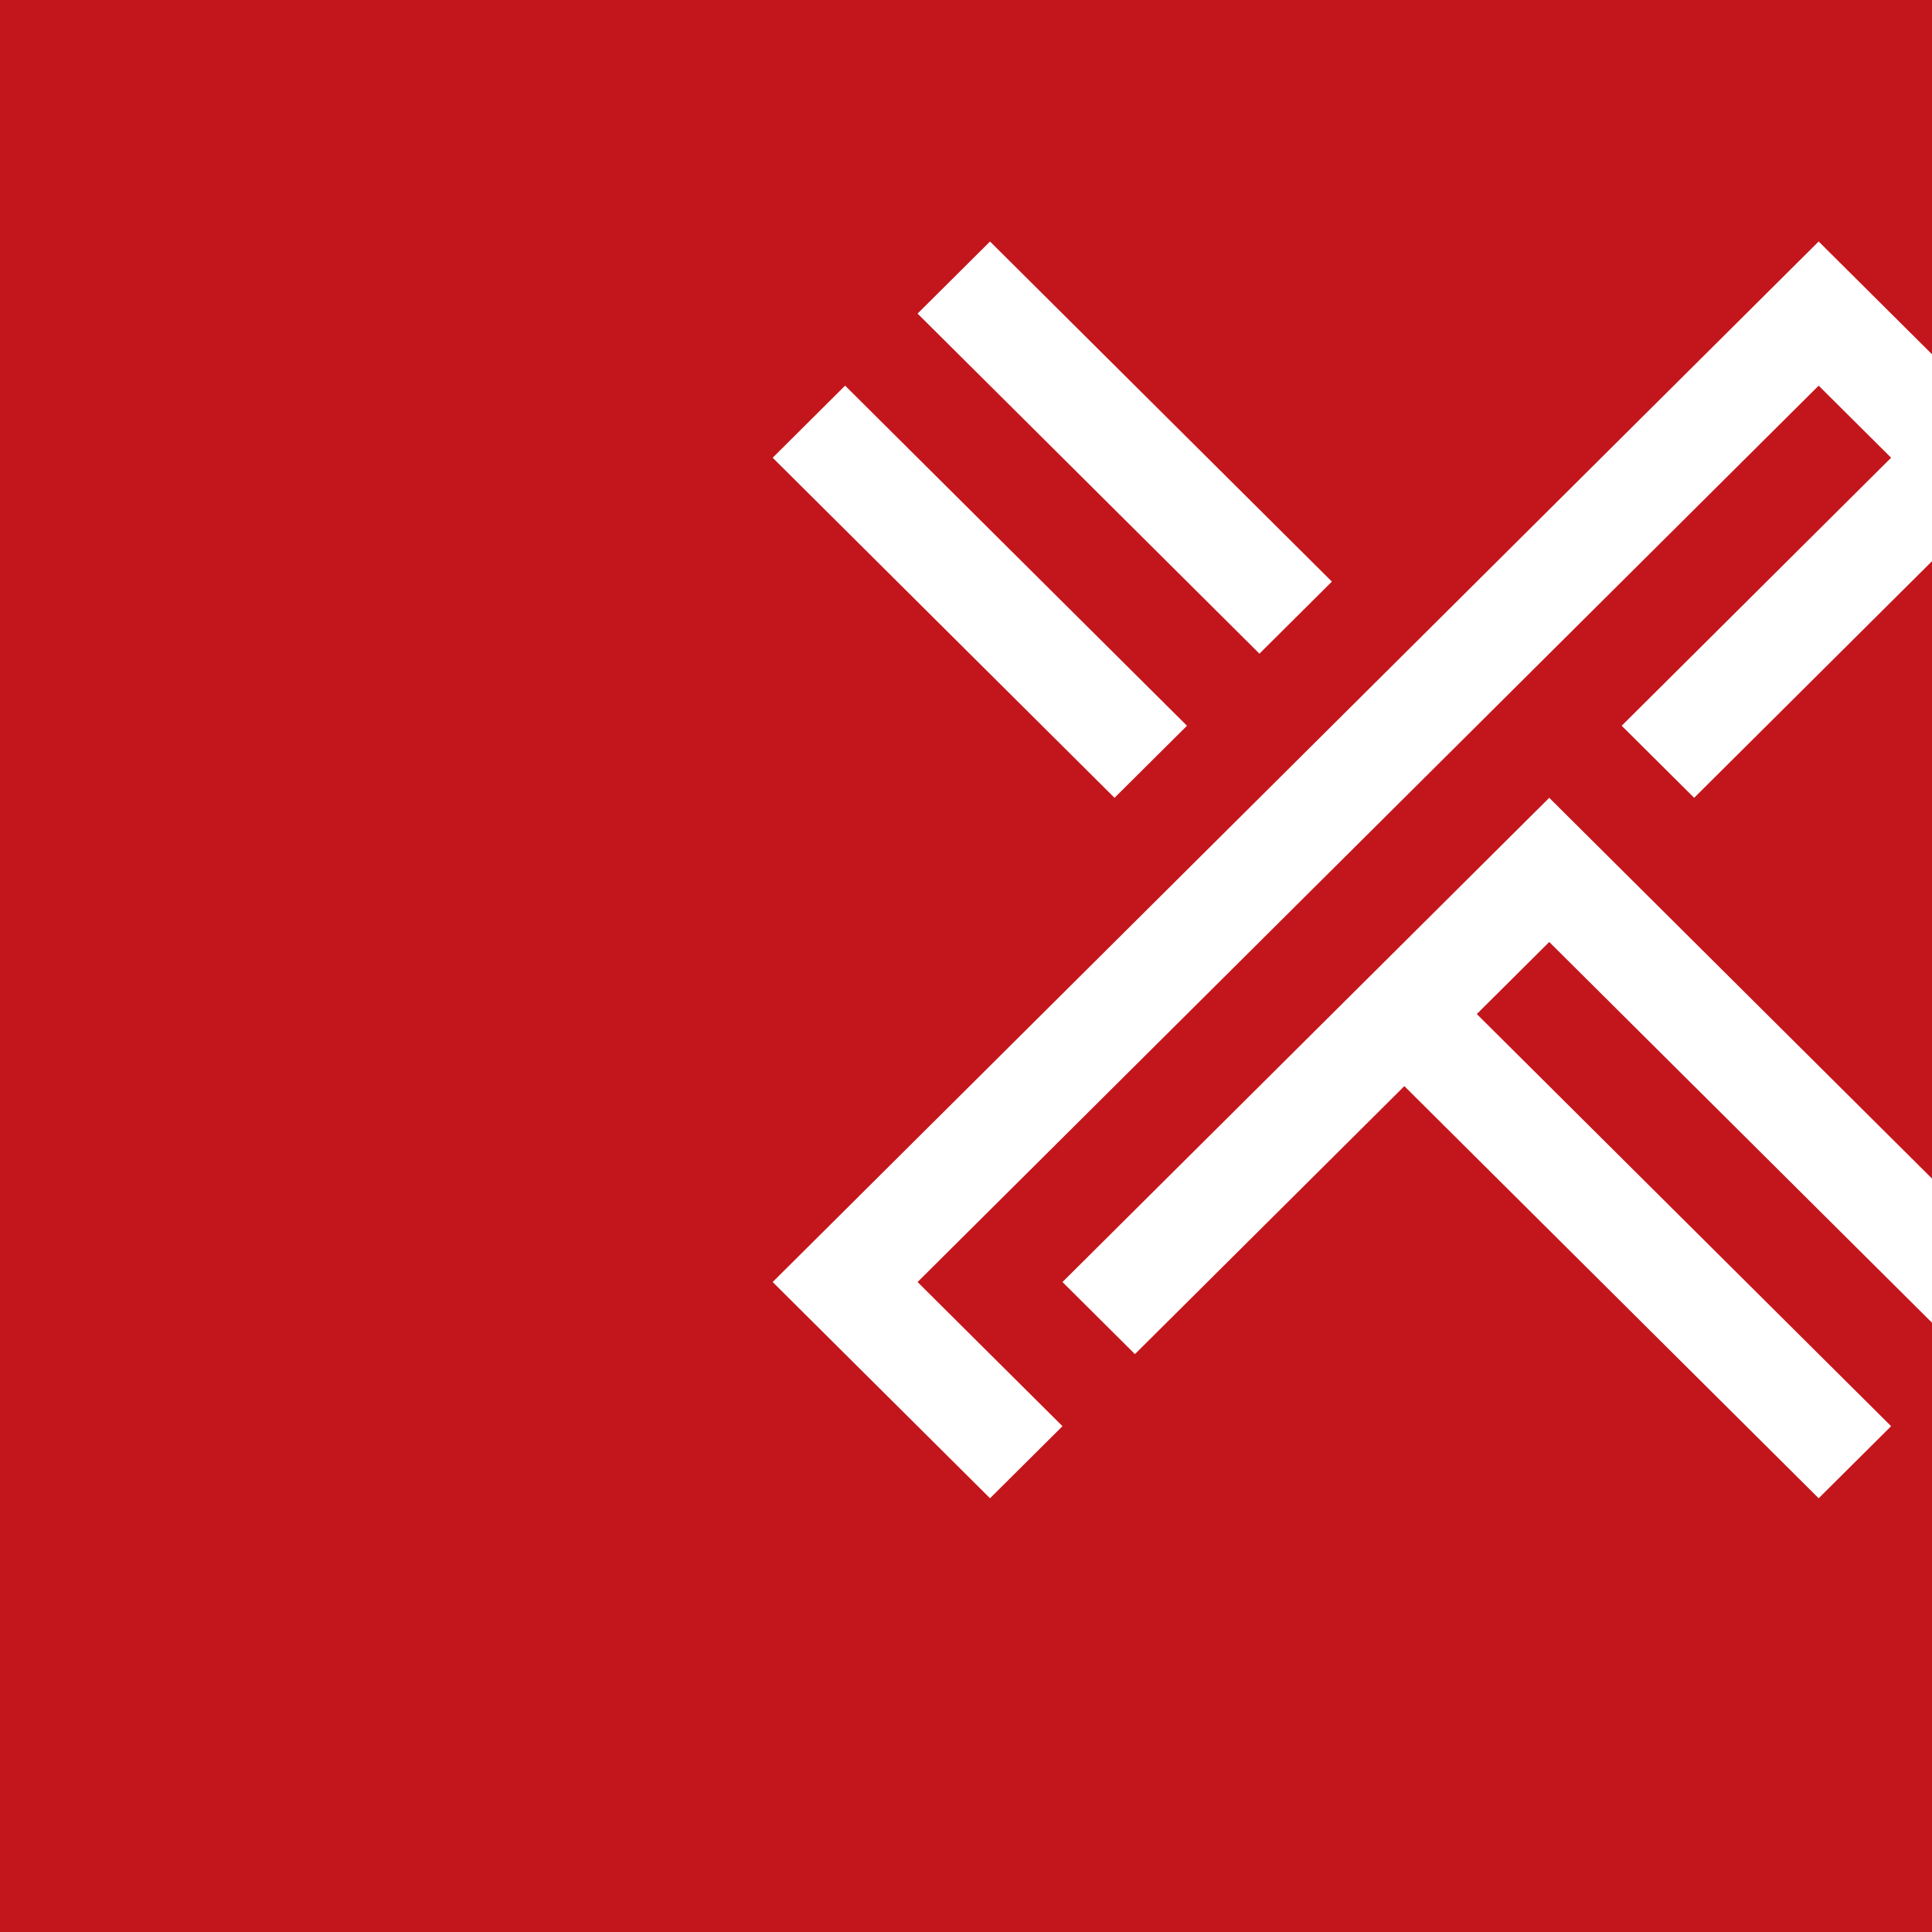
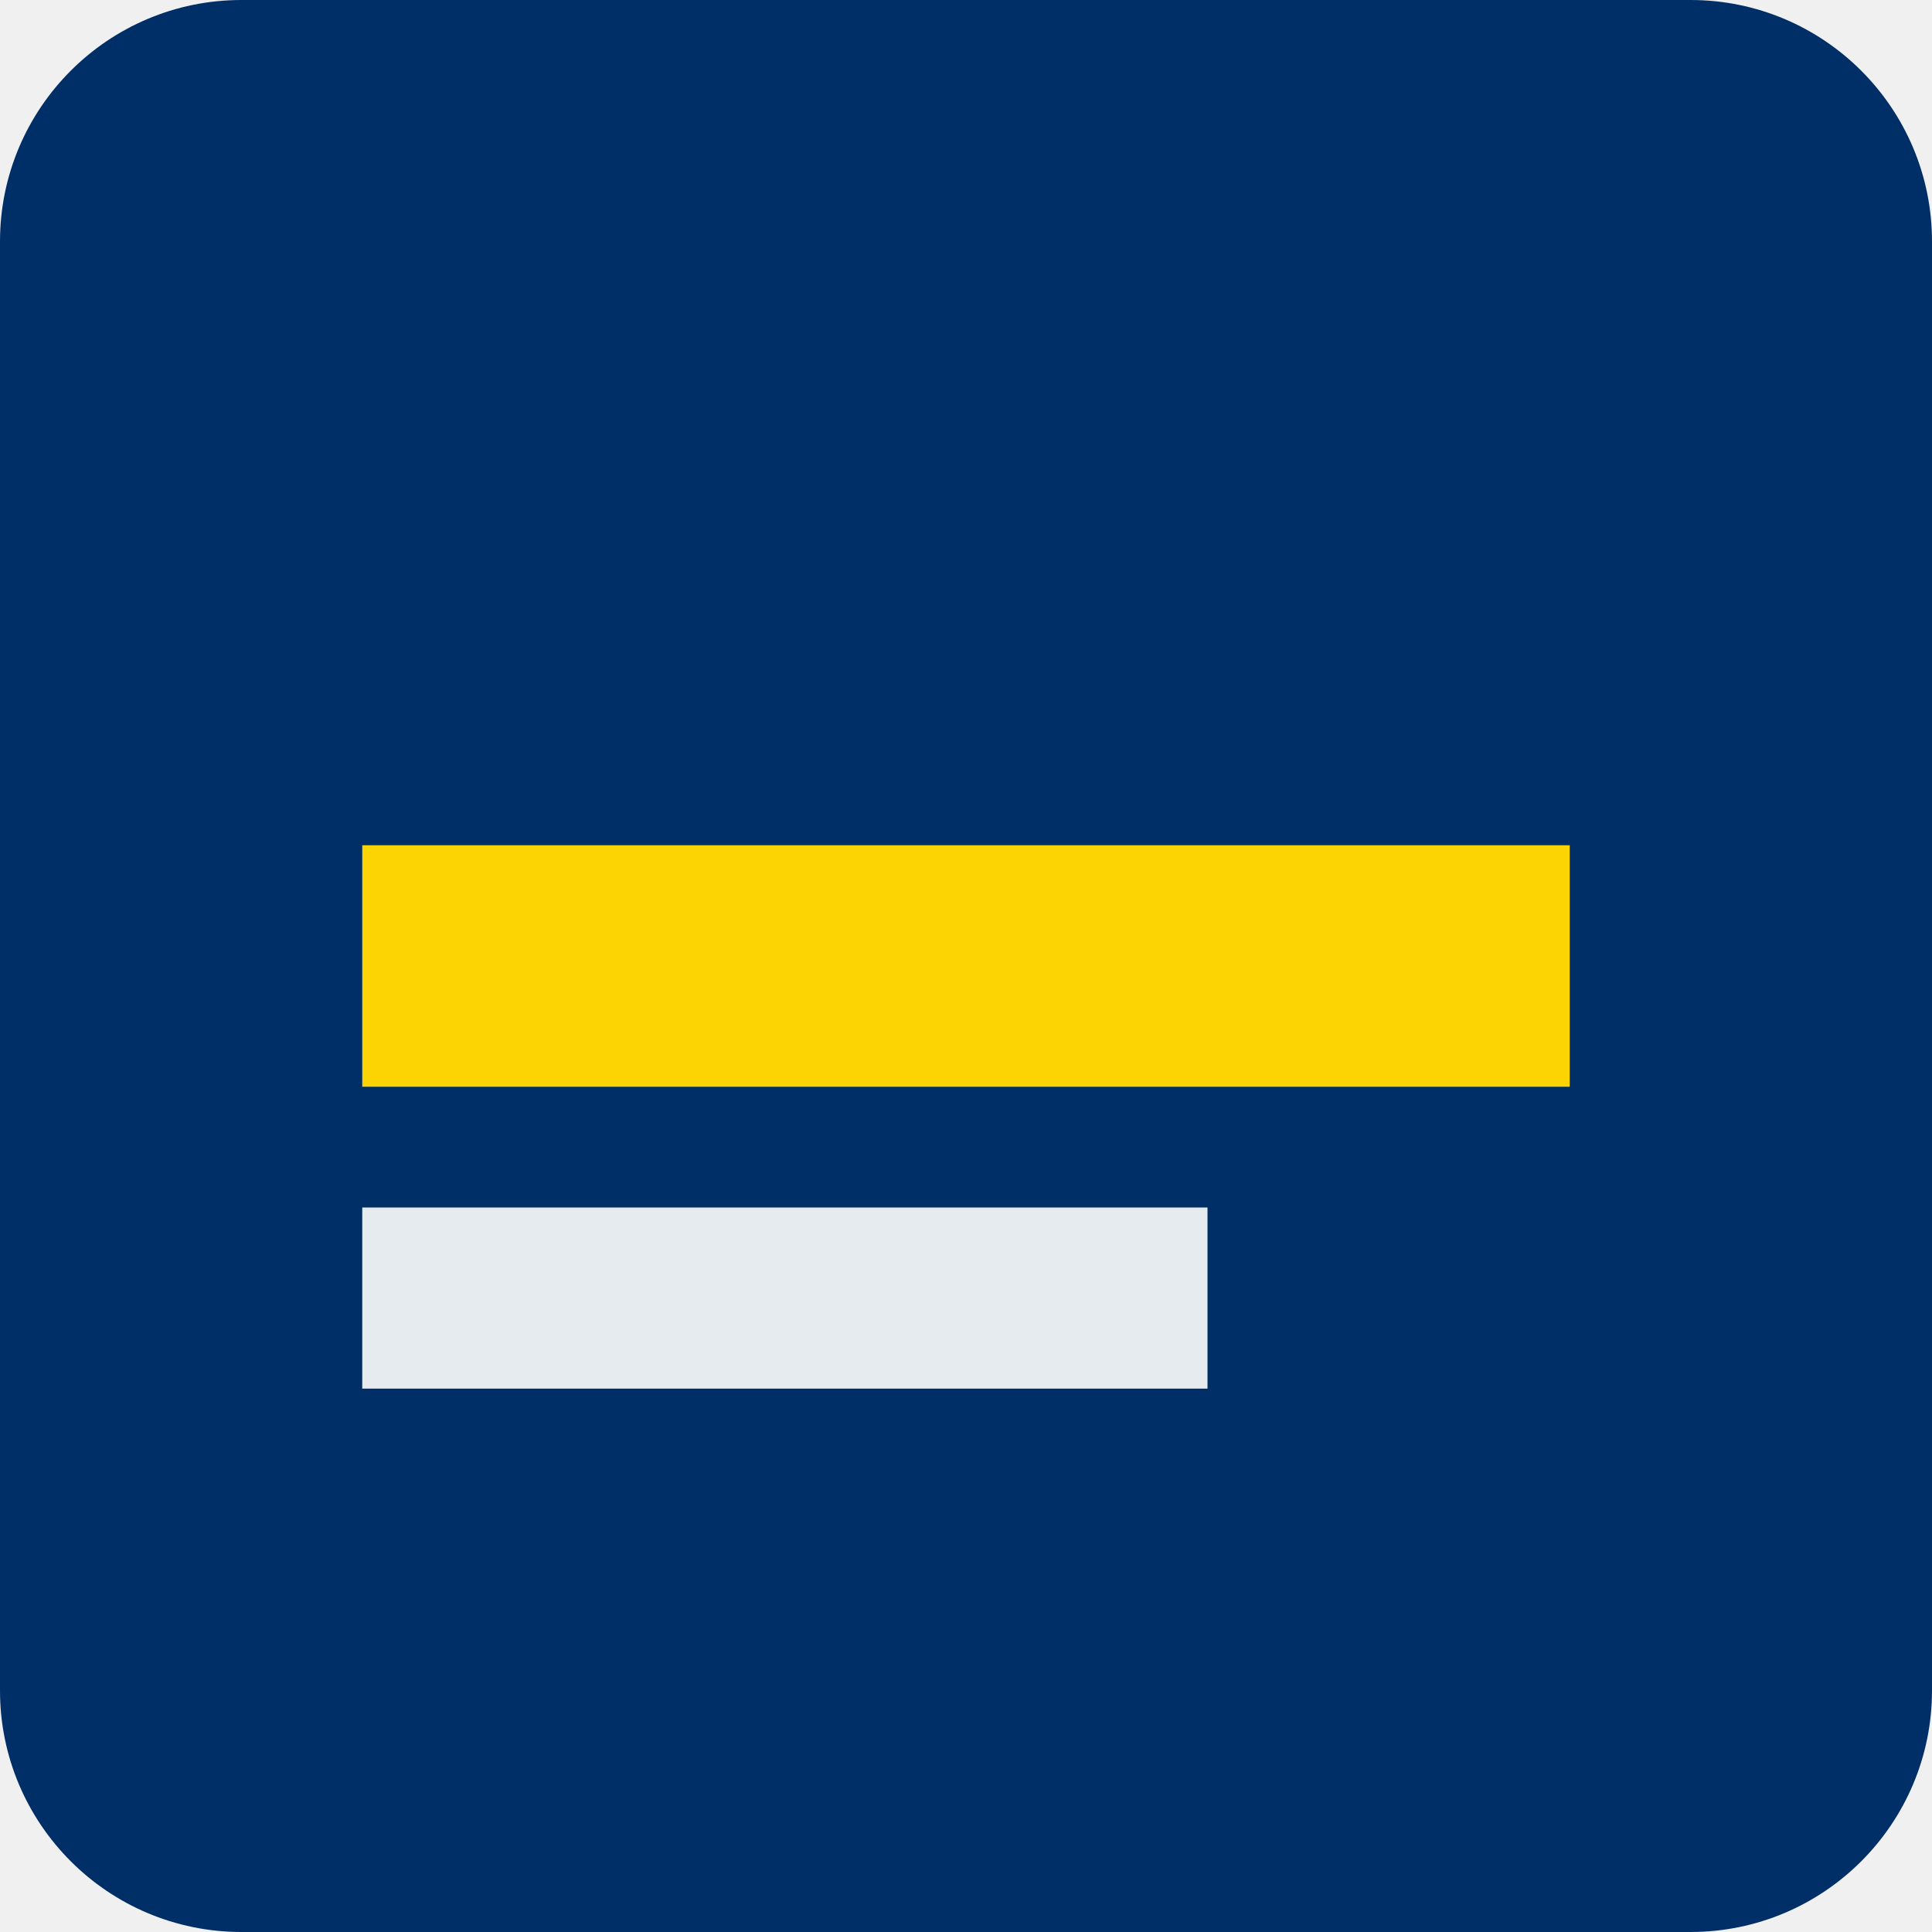
<svg xmlns="http://www.w3.org/2000/svg" viewBox="0 0 32 32" fill="none">
-   <rect width="32" height="32" fill="#c3161c" />
-   <g fill="#ffffff" transform="translate(3.5, 4) scale(0.38)">
-     <path d="M30.784 45.354L33.942 42.213L45.685 30.532L48.843 27.39L52.001 24.248L55.159 21.107L58.317 17.965L70.06 6.283L73.218 9.425L61.475 21.107L64.633 24.248L76.376 12.566L79.534 9.425L76.376 6.283L73.218 3.142L70.06 0L66.902 3.142L55.159 14.824L52.001 17.965L48.843 21.107L45.685 24.248L42.527 27.39L30.784 39.071L27.626 42.213L24.468 45.354L27.626 48.496L30.784 51.637L33.942 54.779L37.1 51.637L33.942 48.496L30.784 45.354Z" />
-     <path d="M76.376 42.213L61.475 27.39L58.317 24.248L55.159 27.39L52.001 30.532L48.843 33.673L37.1 45.354L40.258 48.496L52.001 36.815L66.902 51.637L70.06 54.779L73.218 51.637L70.06 48.496L55.159 33.673L58.317 30.532L73.218 45.354L76.376 48.496L79.534 45.354L76.376 42.213Z" />
-     <path d="M45.685 17.965L48.843 14.824L37.1 3.142L33.942 0L30.784 3.142L33.942 6.283L45.685 17.965Z" />
-     <path d="M39.369 24.248L42.527 21.107L30.784 9.425L27.626 6.283L24.468 9.425L27.626 12.566L39.369 24.248Z" />
-   </g>
+   <rect width="32" height="32" rx="4" fill="#002f67" />
+   <rect x="6" y="14" width="20" height="4" fill="#fcd404" />
+   <rect x="6" y="20" width="14" height="3" fill="#ffffff" opacity="0.9" />
</svg>
